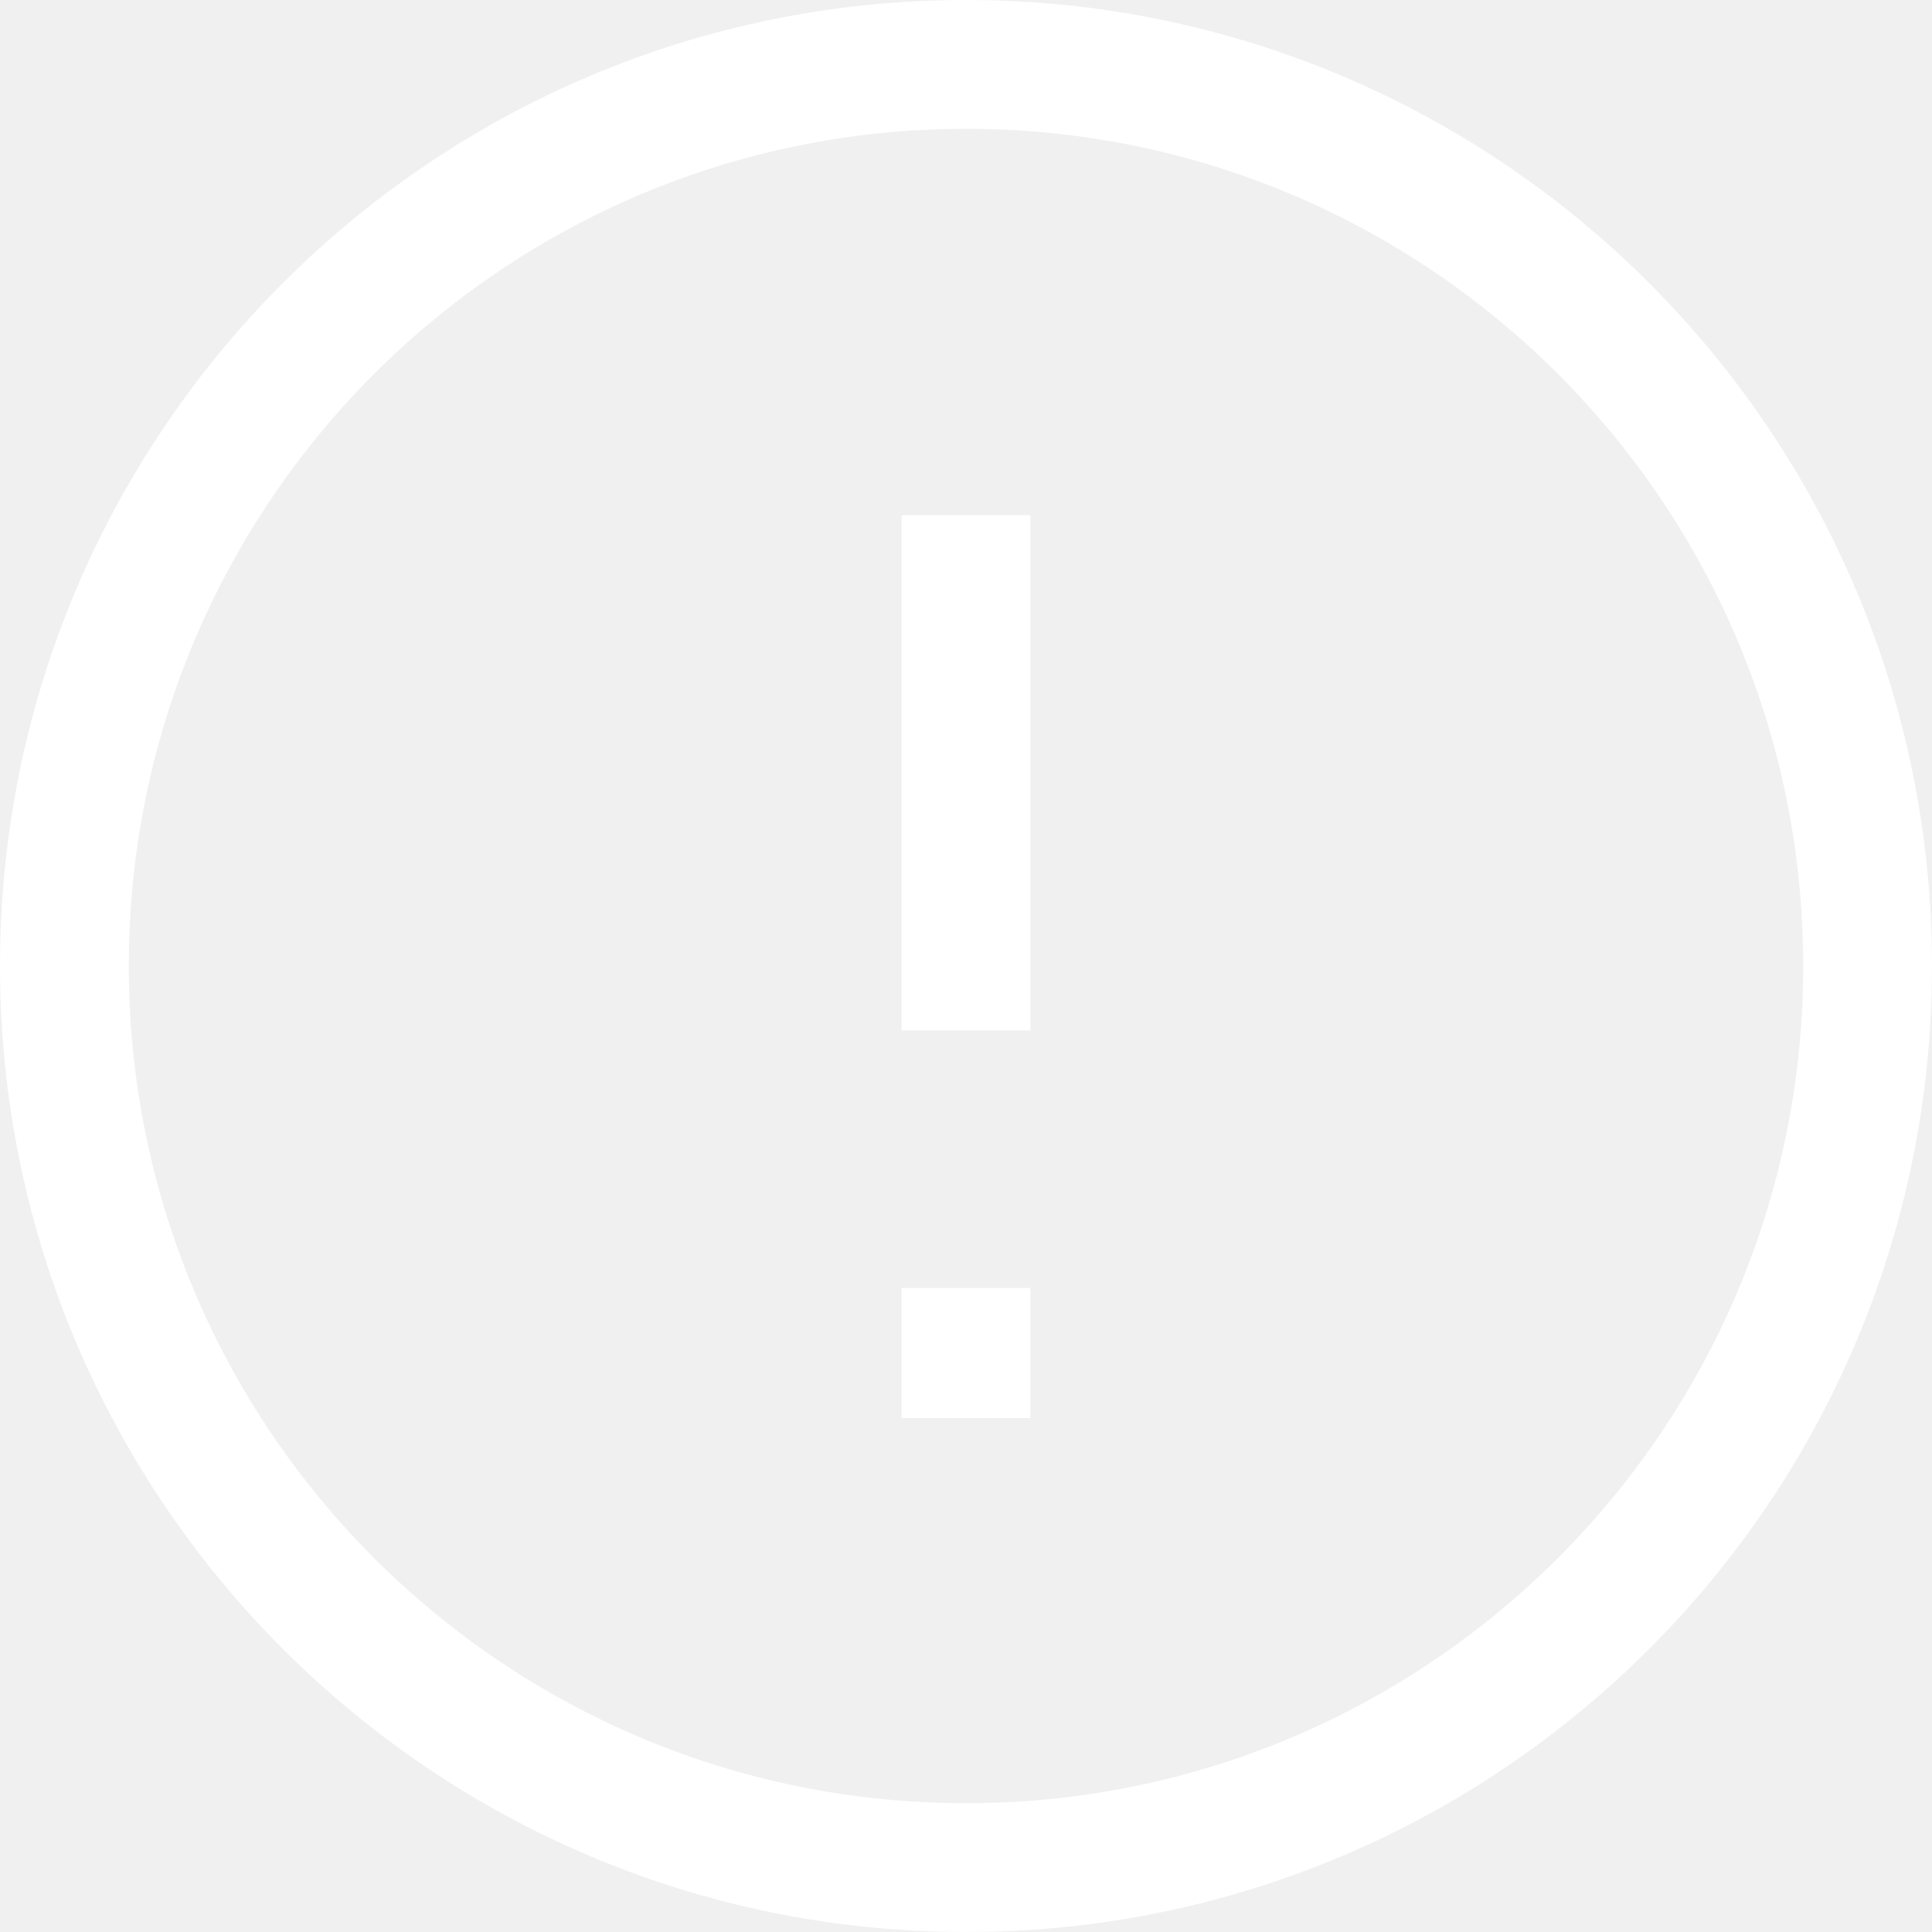
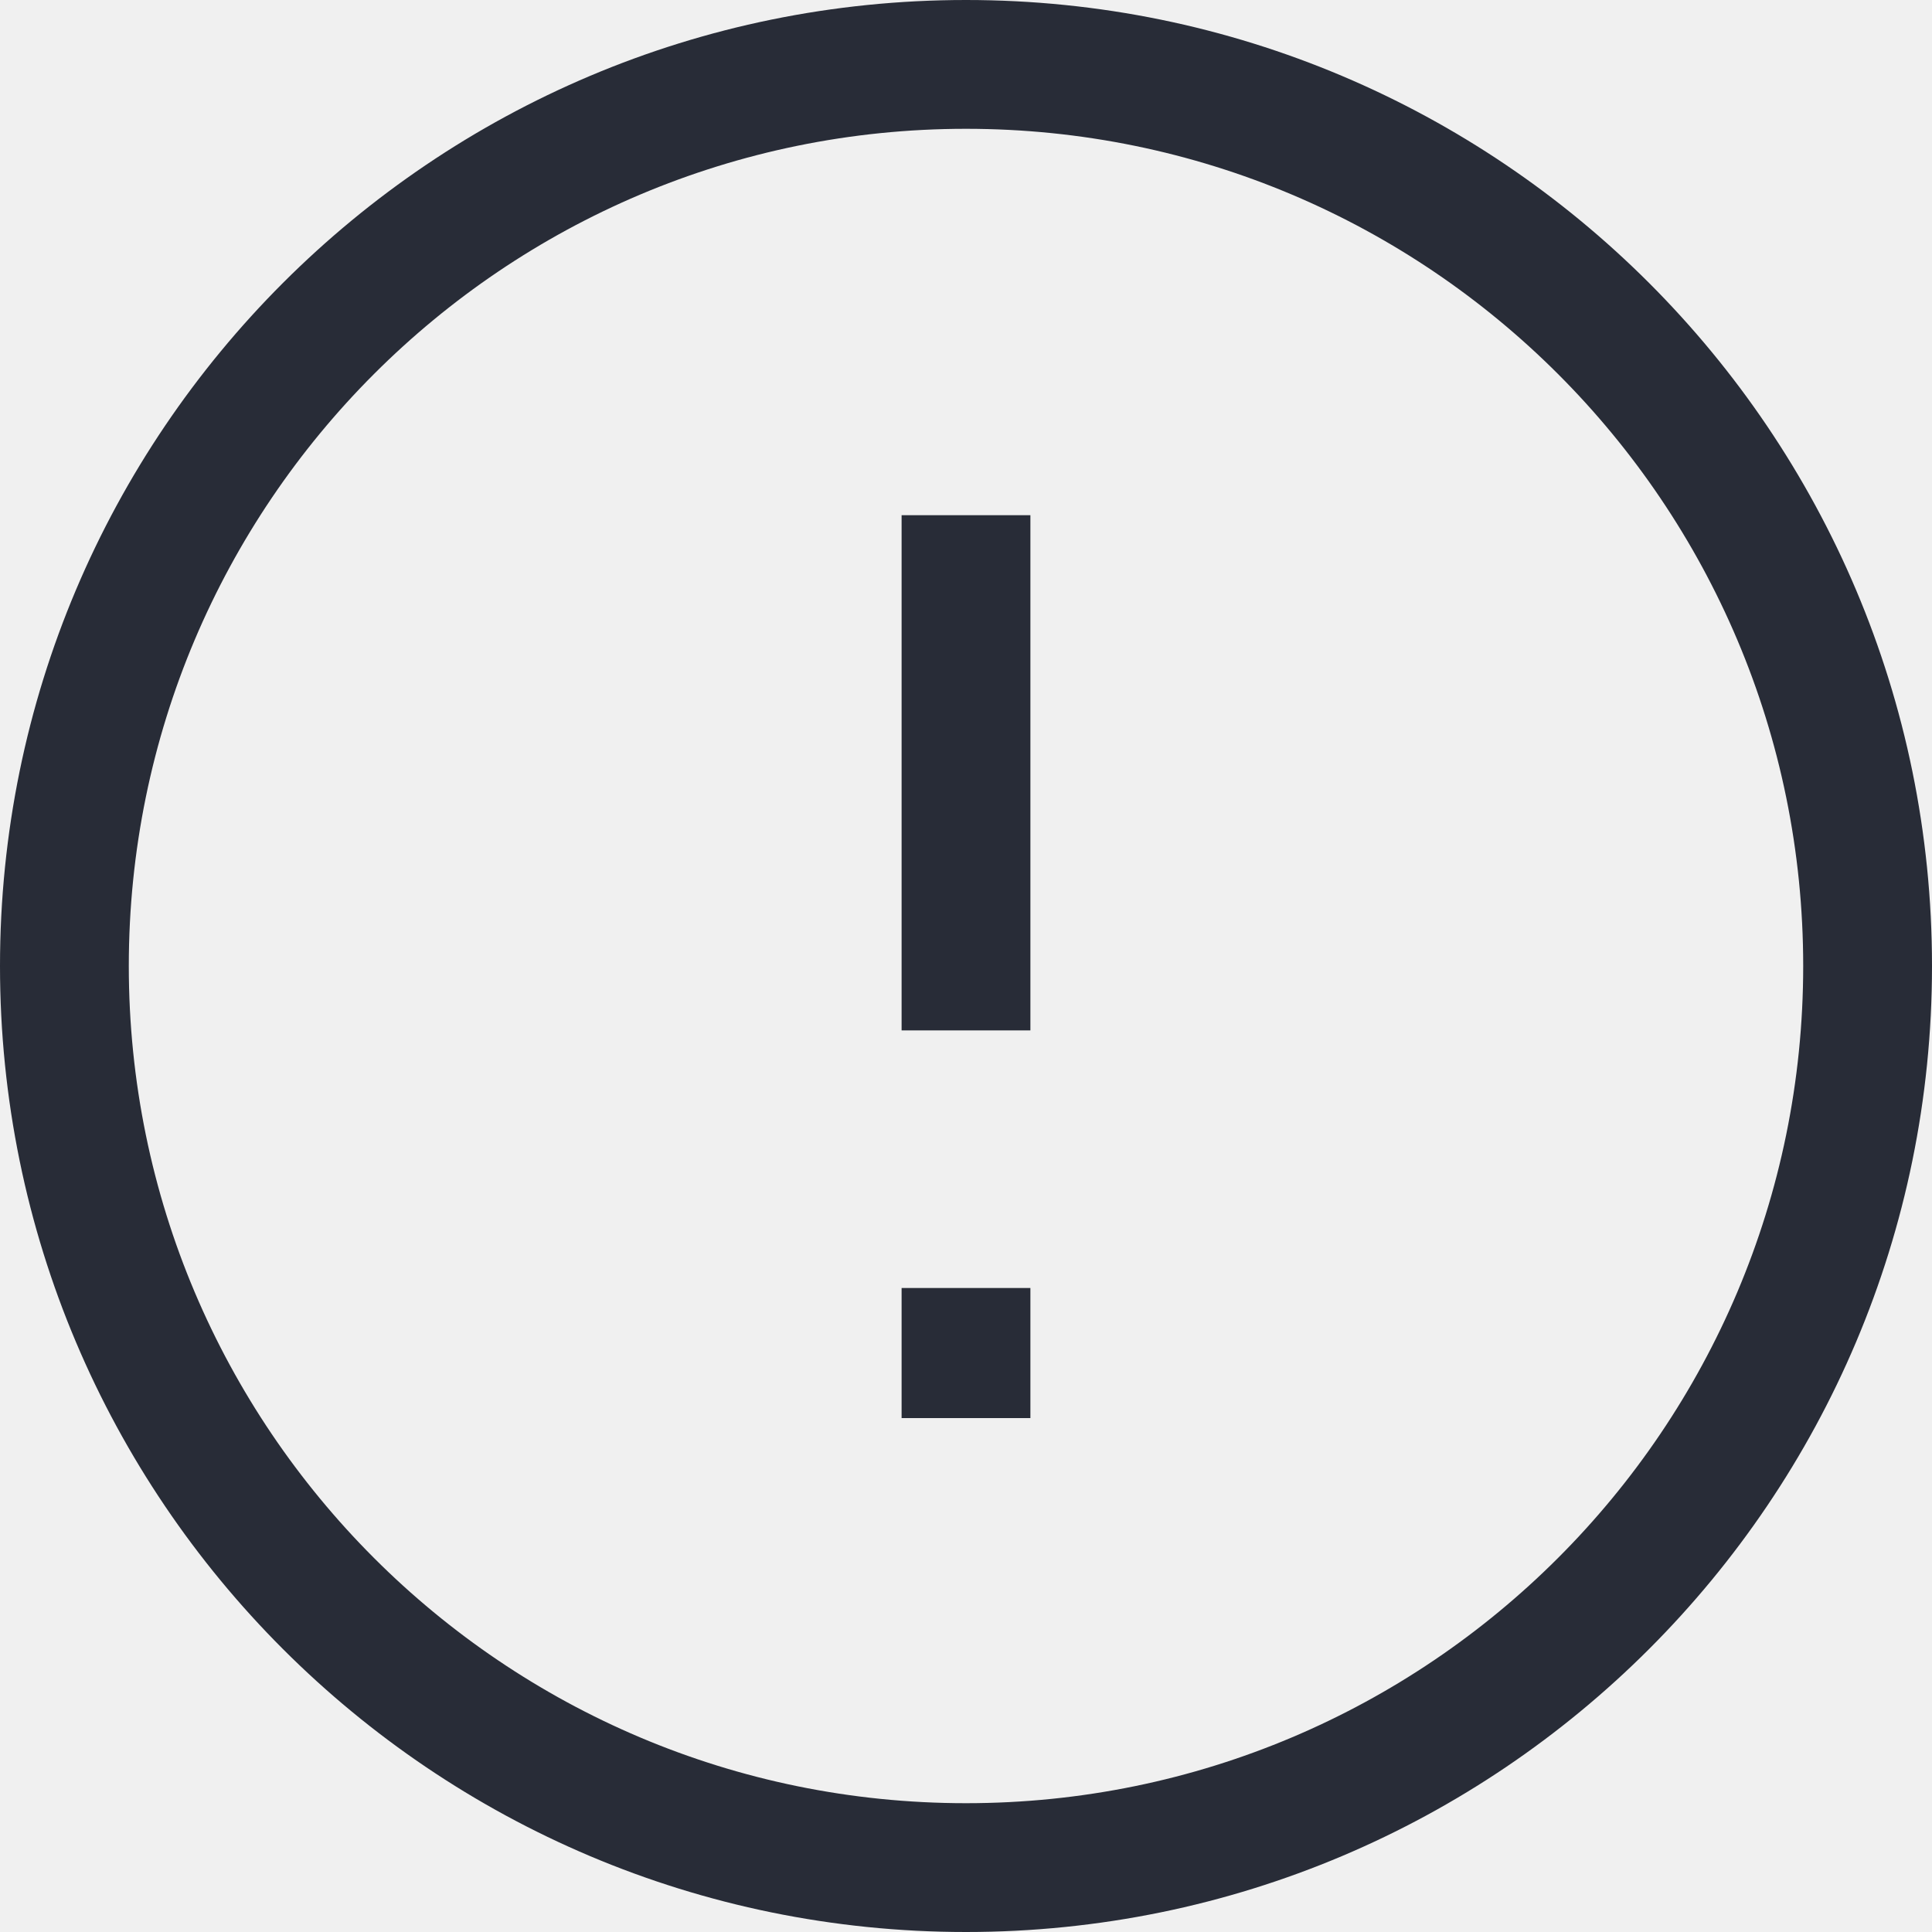
<svg xmlns="http://www.w3.org/2000/svg" width="15" height="15" viewBox="0 0 15 15" fill="none">
-   <path d="M8 10.5V10H7V10.5H8ZM7 10.51V11.01H8V10.51H7ZM7 4V8H8V4H7ZM7 10.5V10.51H8V10.5H7ZM7.5 14C3.91 14 1 11.09 1 7.5H0C0 11.642 3.358 15 7.5 15V14ZM14 7.5C14 11.09 11.09 14 7.5 14V15C11.642 15 15 11.642 15 7.5H14ZM7.5 1C11.09 1 14 3.91 14 7.5H15C15 3.358 11.642 0 7.5 0V1ZM7.5 0C3.358 0 0 3.358 0 7.5H1C1 3.91 3.91 1 7.5 1V0Z" fill="white" />
+   <path d="M8 10.5V10H7V10.5H8ZM7 10.51V11.01H8V10.51H7ZM7 4V8H8V4H7ZM7 10.5V10.51H8V10.5H7ZM7.5 14C3.91 14 1 11.09 1 7.5H0C0 11.642 3.358 15 7.5 15V14ZM14 7.5C14 11.09 11.09 14 7.5 14V15C11.642 15 15 11.642 15 7.5H14ZM7.5 1C11.09 1 14 3.91 14 7.5H15C15 3.358 11.642 0 7.5 0V1ZM7.5 0C3.358 0 0 3.358 0 7.5H1C1 3.91 3.91 1 7.5 1V0Z" fill="#282C37" />
</svg>
